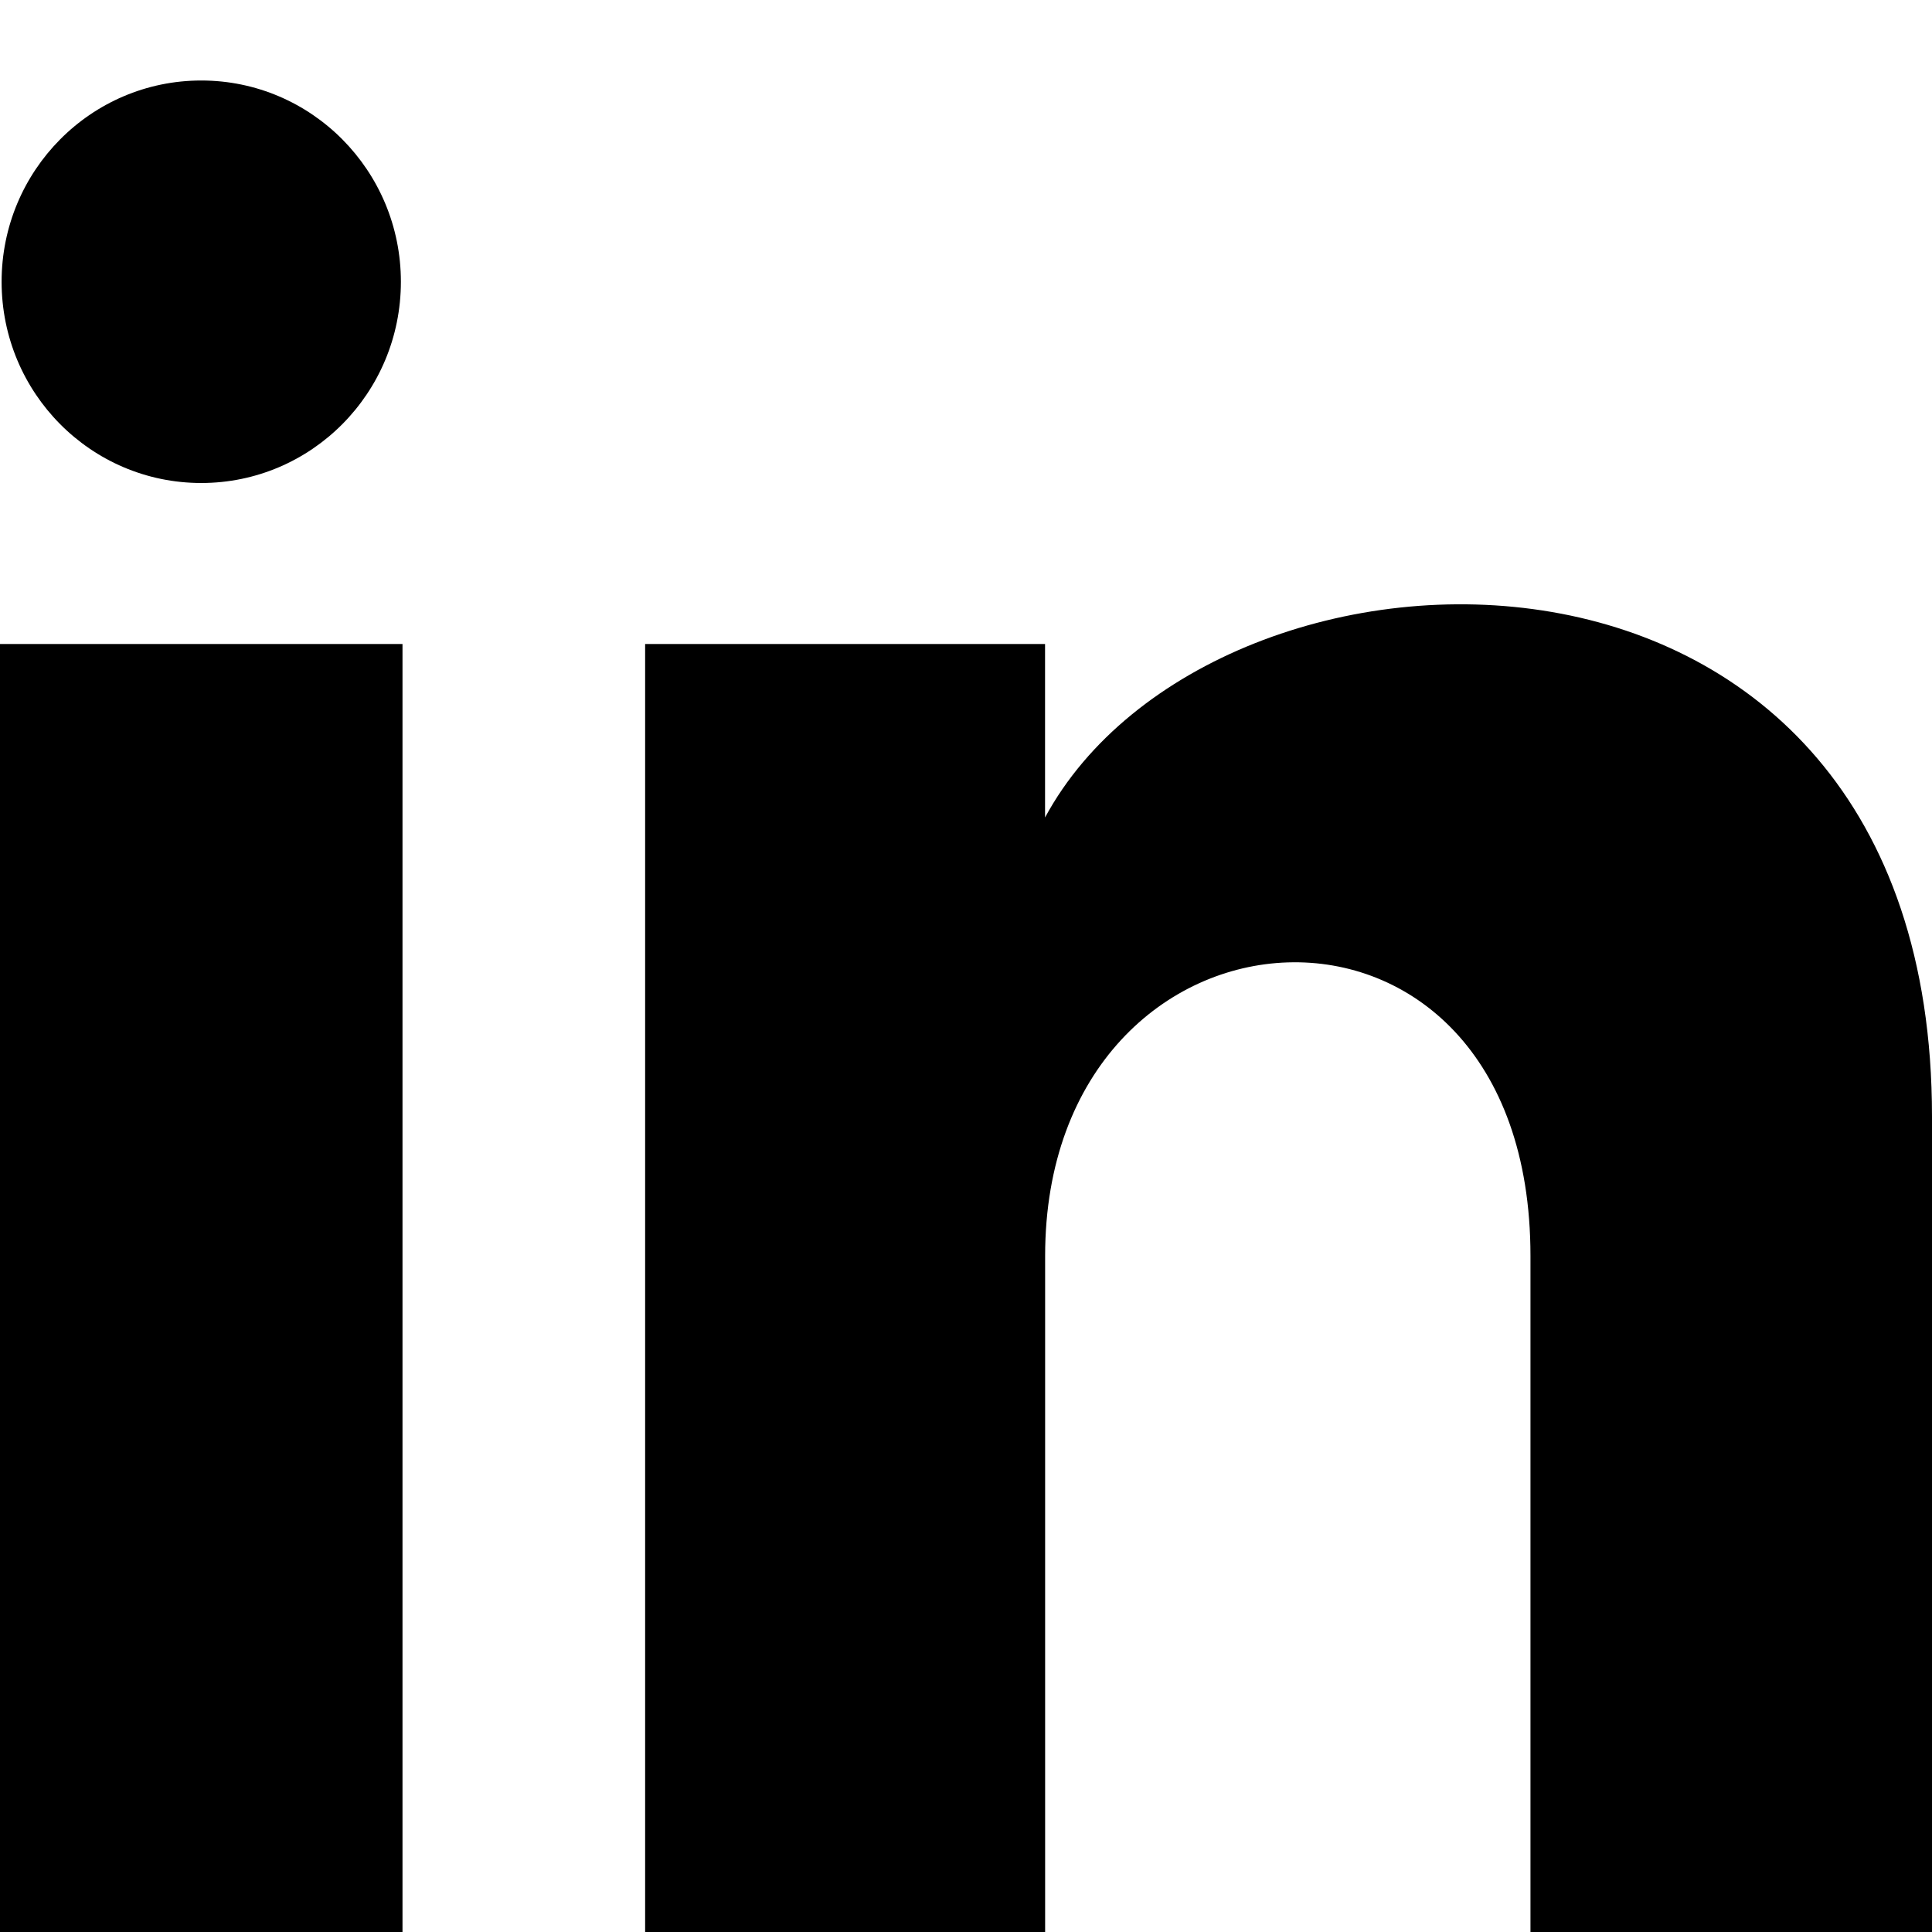
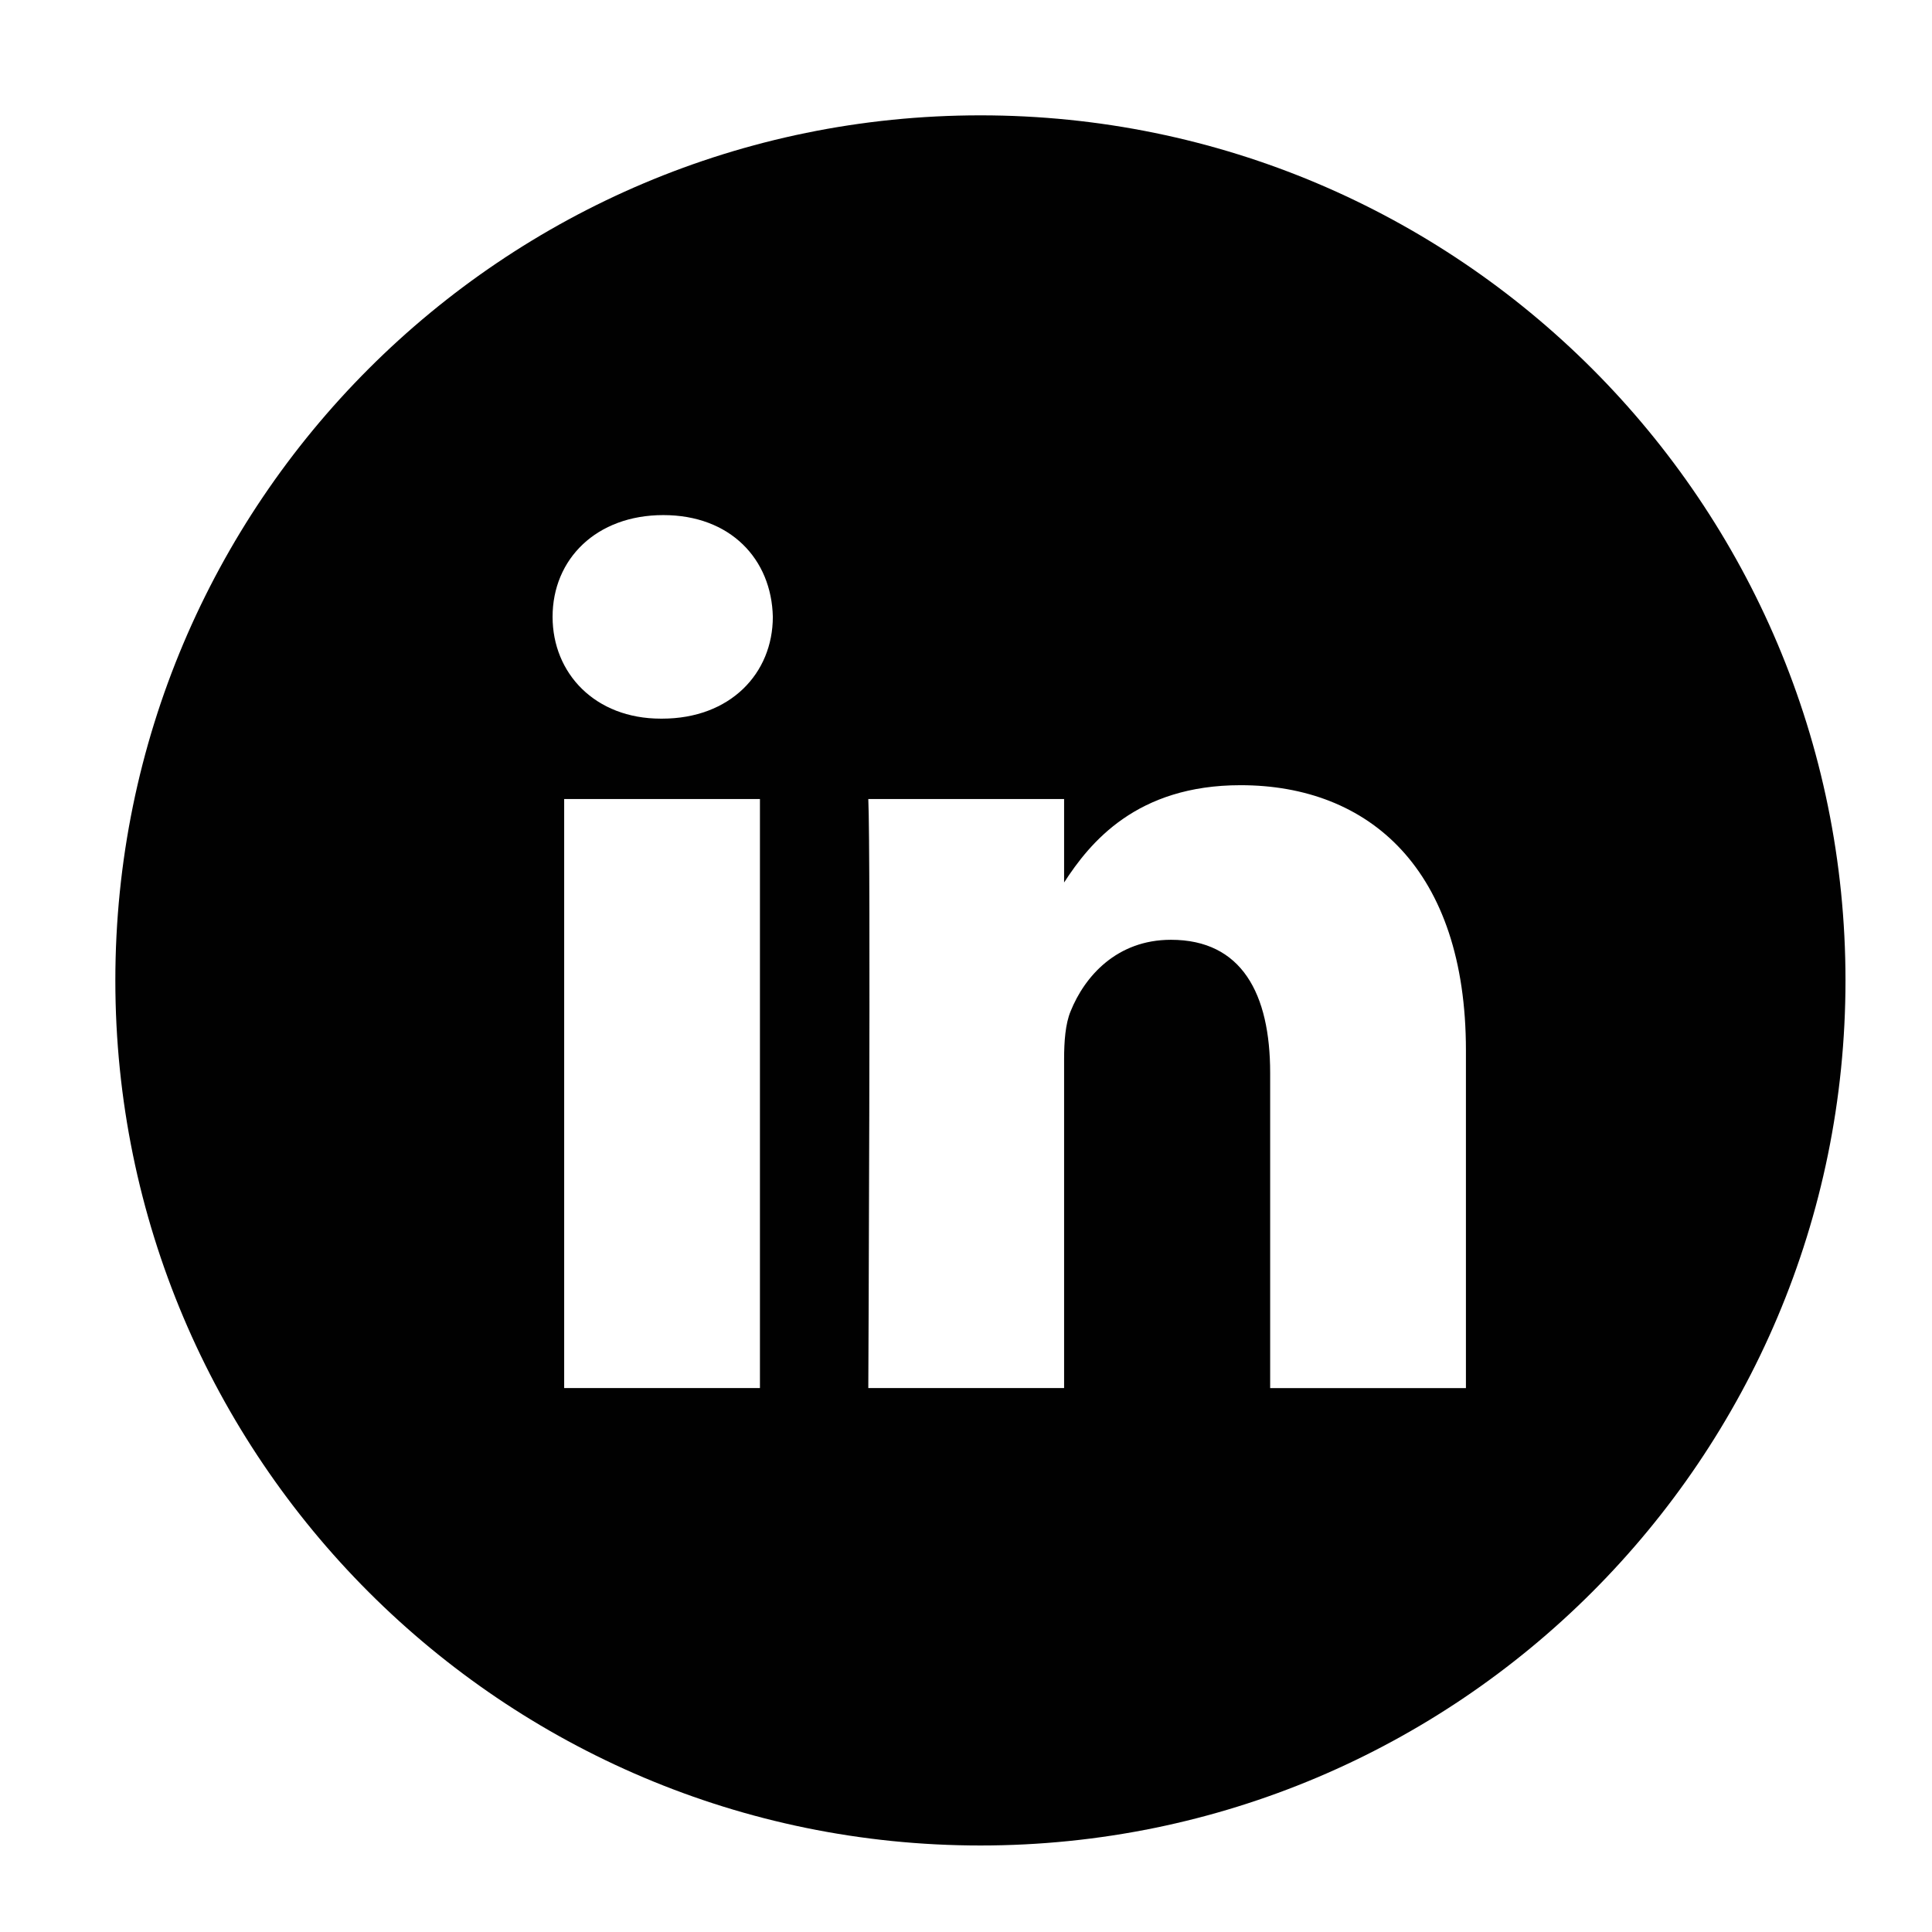
- <svg xmlns="http://www.w3.org/2000/svg" width="24" height="24" viewBox="0 0 24 24">
-   <path d="M4.98 3.5c0 1.381-1.11 2.5-2.48 2.5s-2.48-1.119-2.48-2.5c0-1.38 1.11-2.5 2.48-2.5s2.48 1.12 2.48 2.5zm.02 4.5h-5v16h5v-16zm7.982 0h-4.968v16h4.969v-8.399c0-4.67 6.029-5.052 6.029 0v8.399h4.988v-10.131c0-7.88-8.922-7.593-11.018-3.714v-2.155z" />
+ <svg xmlns="http://www.w3.org/2000/svg" height="67px" id="Layer_1" style="enable-background:new 0 0 67 67;" version="1.1" viewBox="0 0 67 67" width="67px" xml:space="preserve">
+   <path d="M50.837,48.137V36.425c0-6.275-3.35-9.195-7.816-9.195  c-3.604,0-5.219,1.983-6.119,3.374V27.71h-6.79c0.09,1.917,0,20.427,0,20.427h6.79V36.729c0-0.609,0.044-1.219,0.224-1.655  c0.49-1.22,1.607-2.483,3.482-2.483c2.458,0,3.44,1.873,3.44,4.618v10.929H50.837z M22.959,24.922c2.367,0,3.842-1.57,3.842-3.531  c-0.044-2.003-1.475-3.528-3.797-3.528s-3.841,1.524-3.841,3.528c0,1.961,1.474,3.531,3.753,3.531H22.959z M34,64  C17.432,64,4,50.568,4,34C4,17.431,17.432,4,34,4s30,13.431,30,30C64,50.568,50.568,64,34,64z M26.354,48.137V27.71h-6.789v20.427  H26.354z" style="fill-rule:evenodd;clip-rule:evenodd;fill:#010101;" />
</svg>
